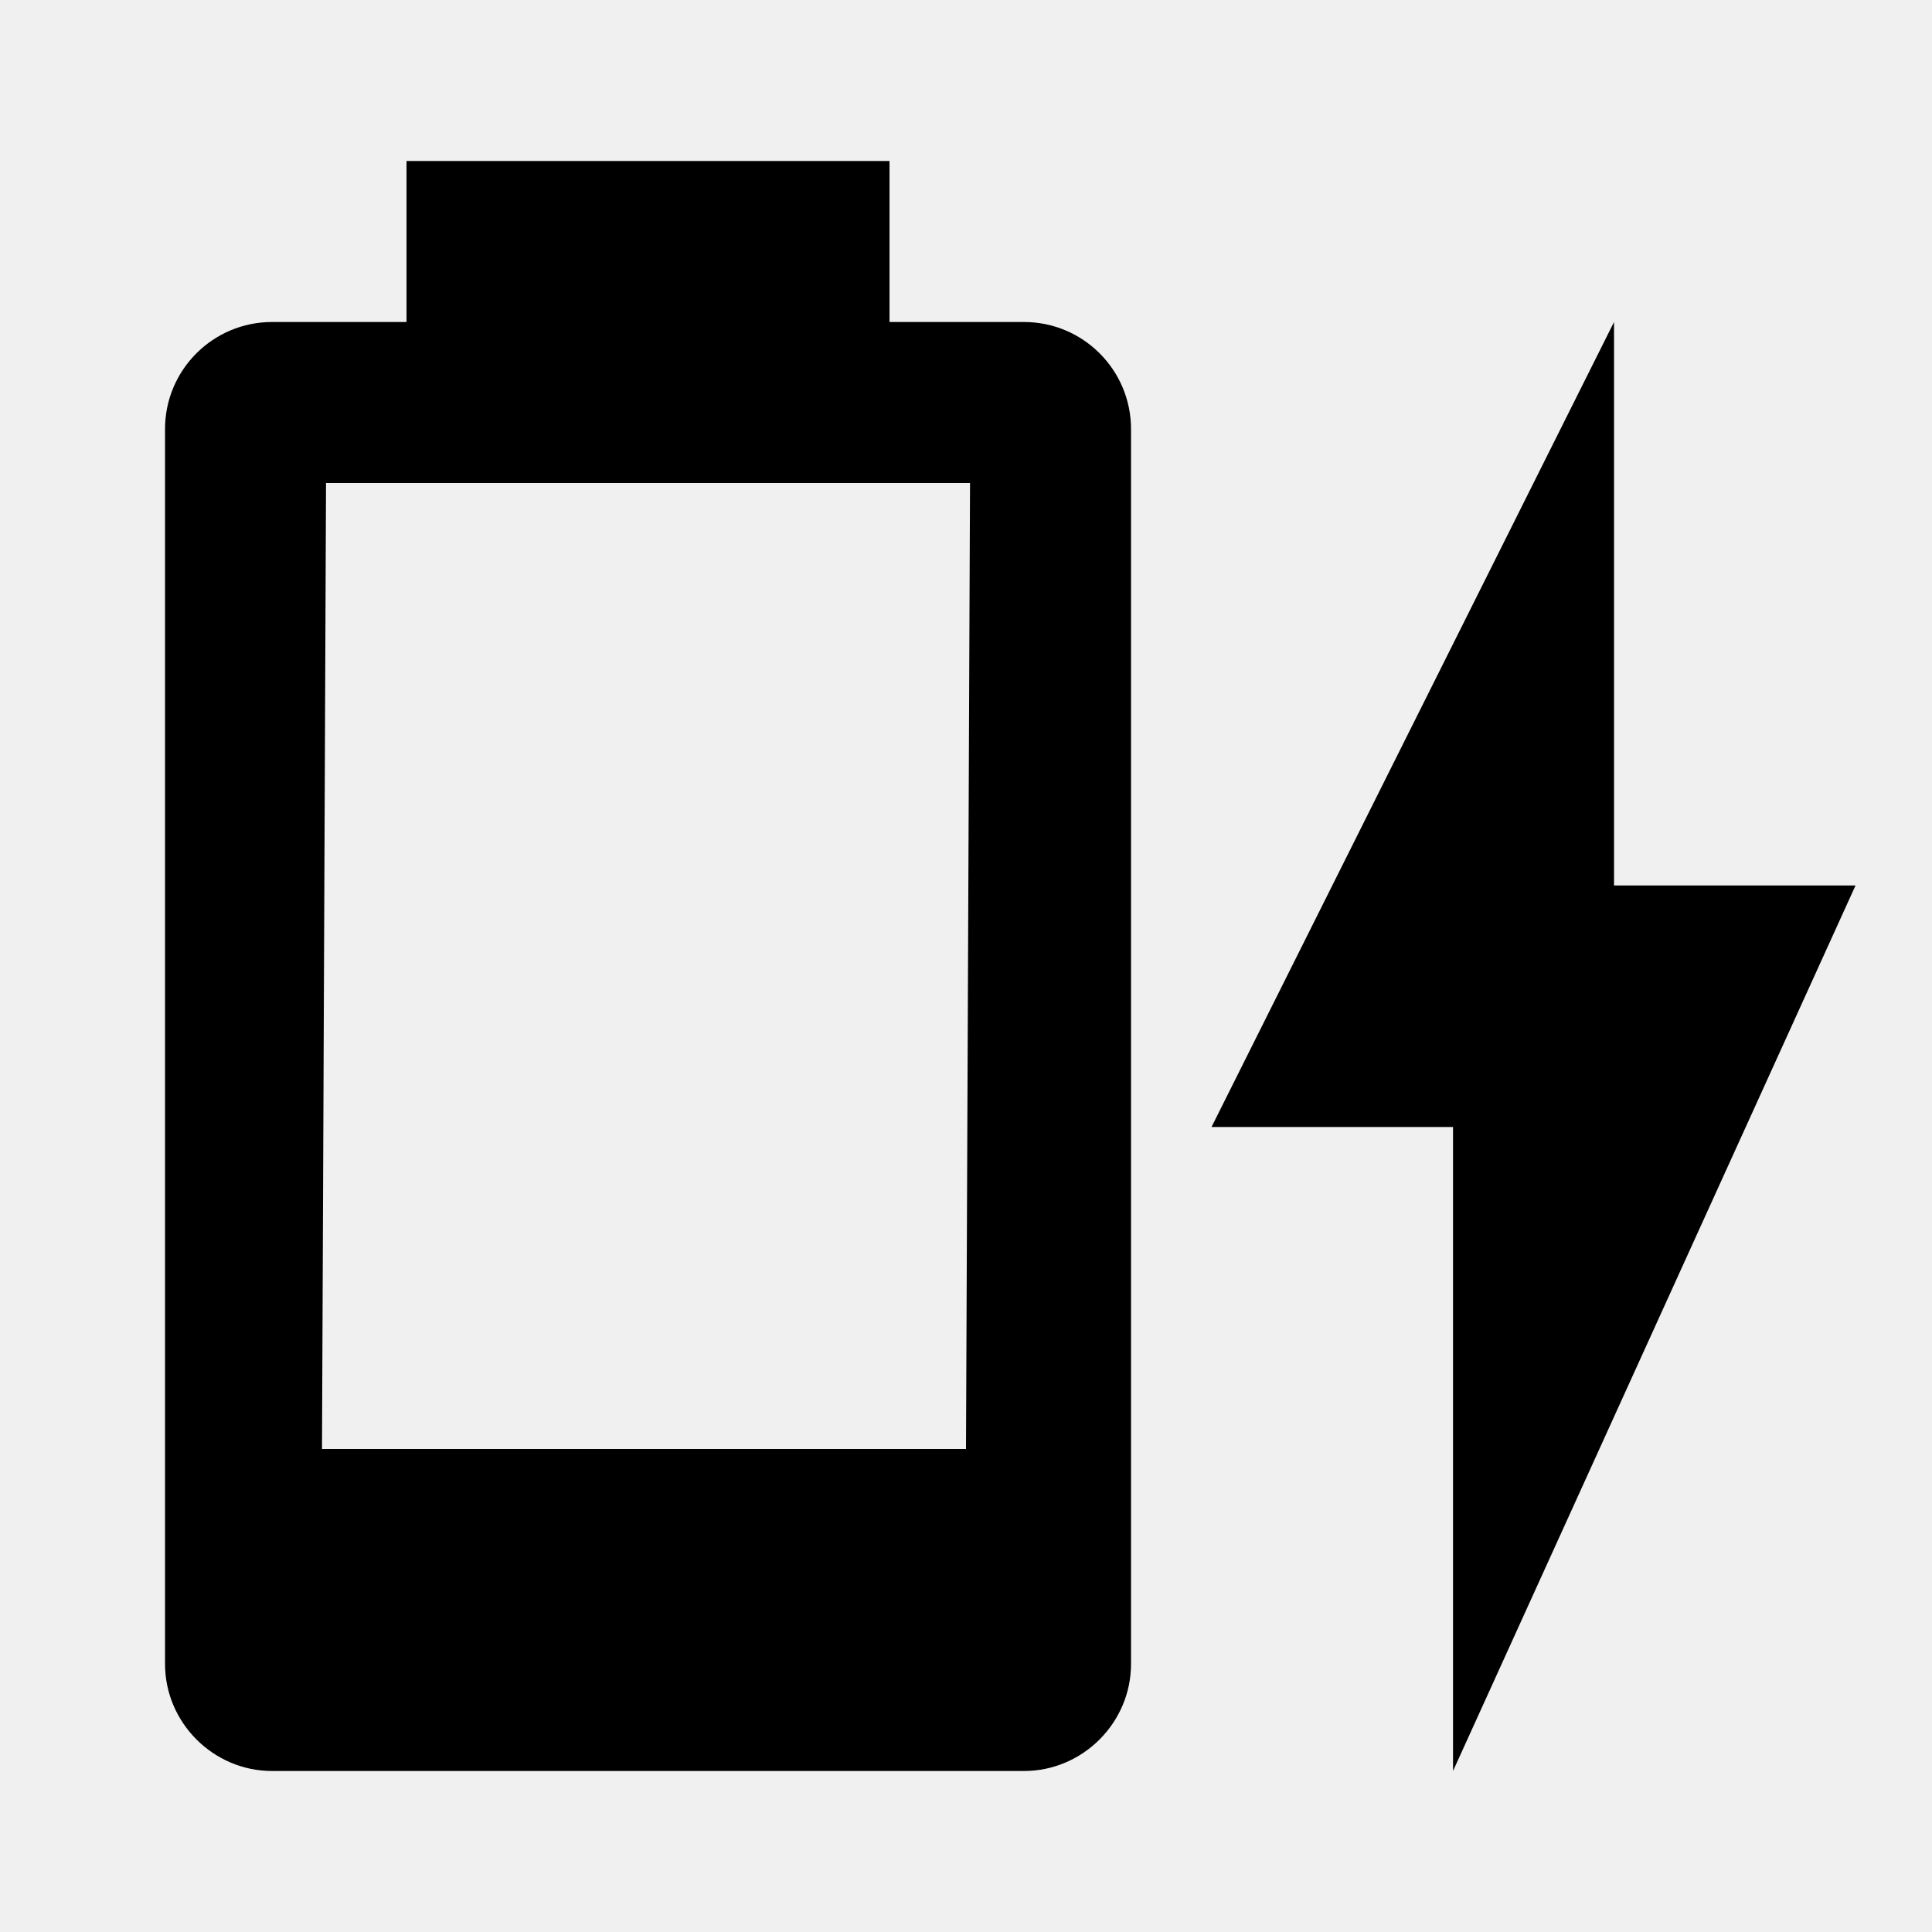
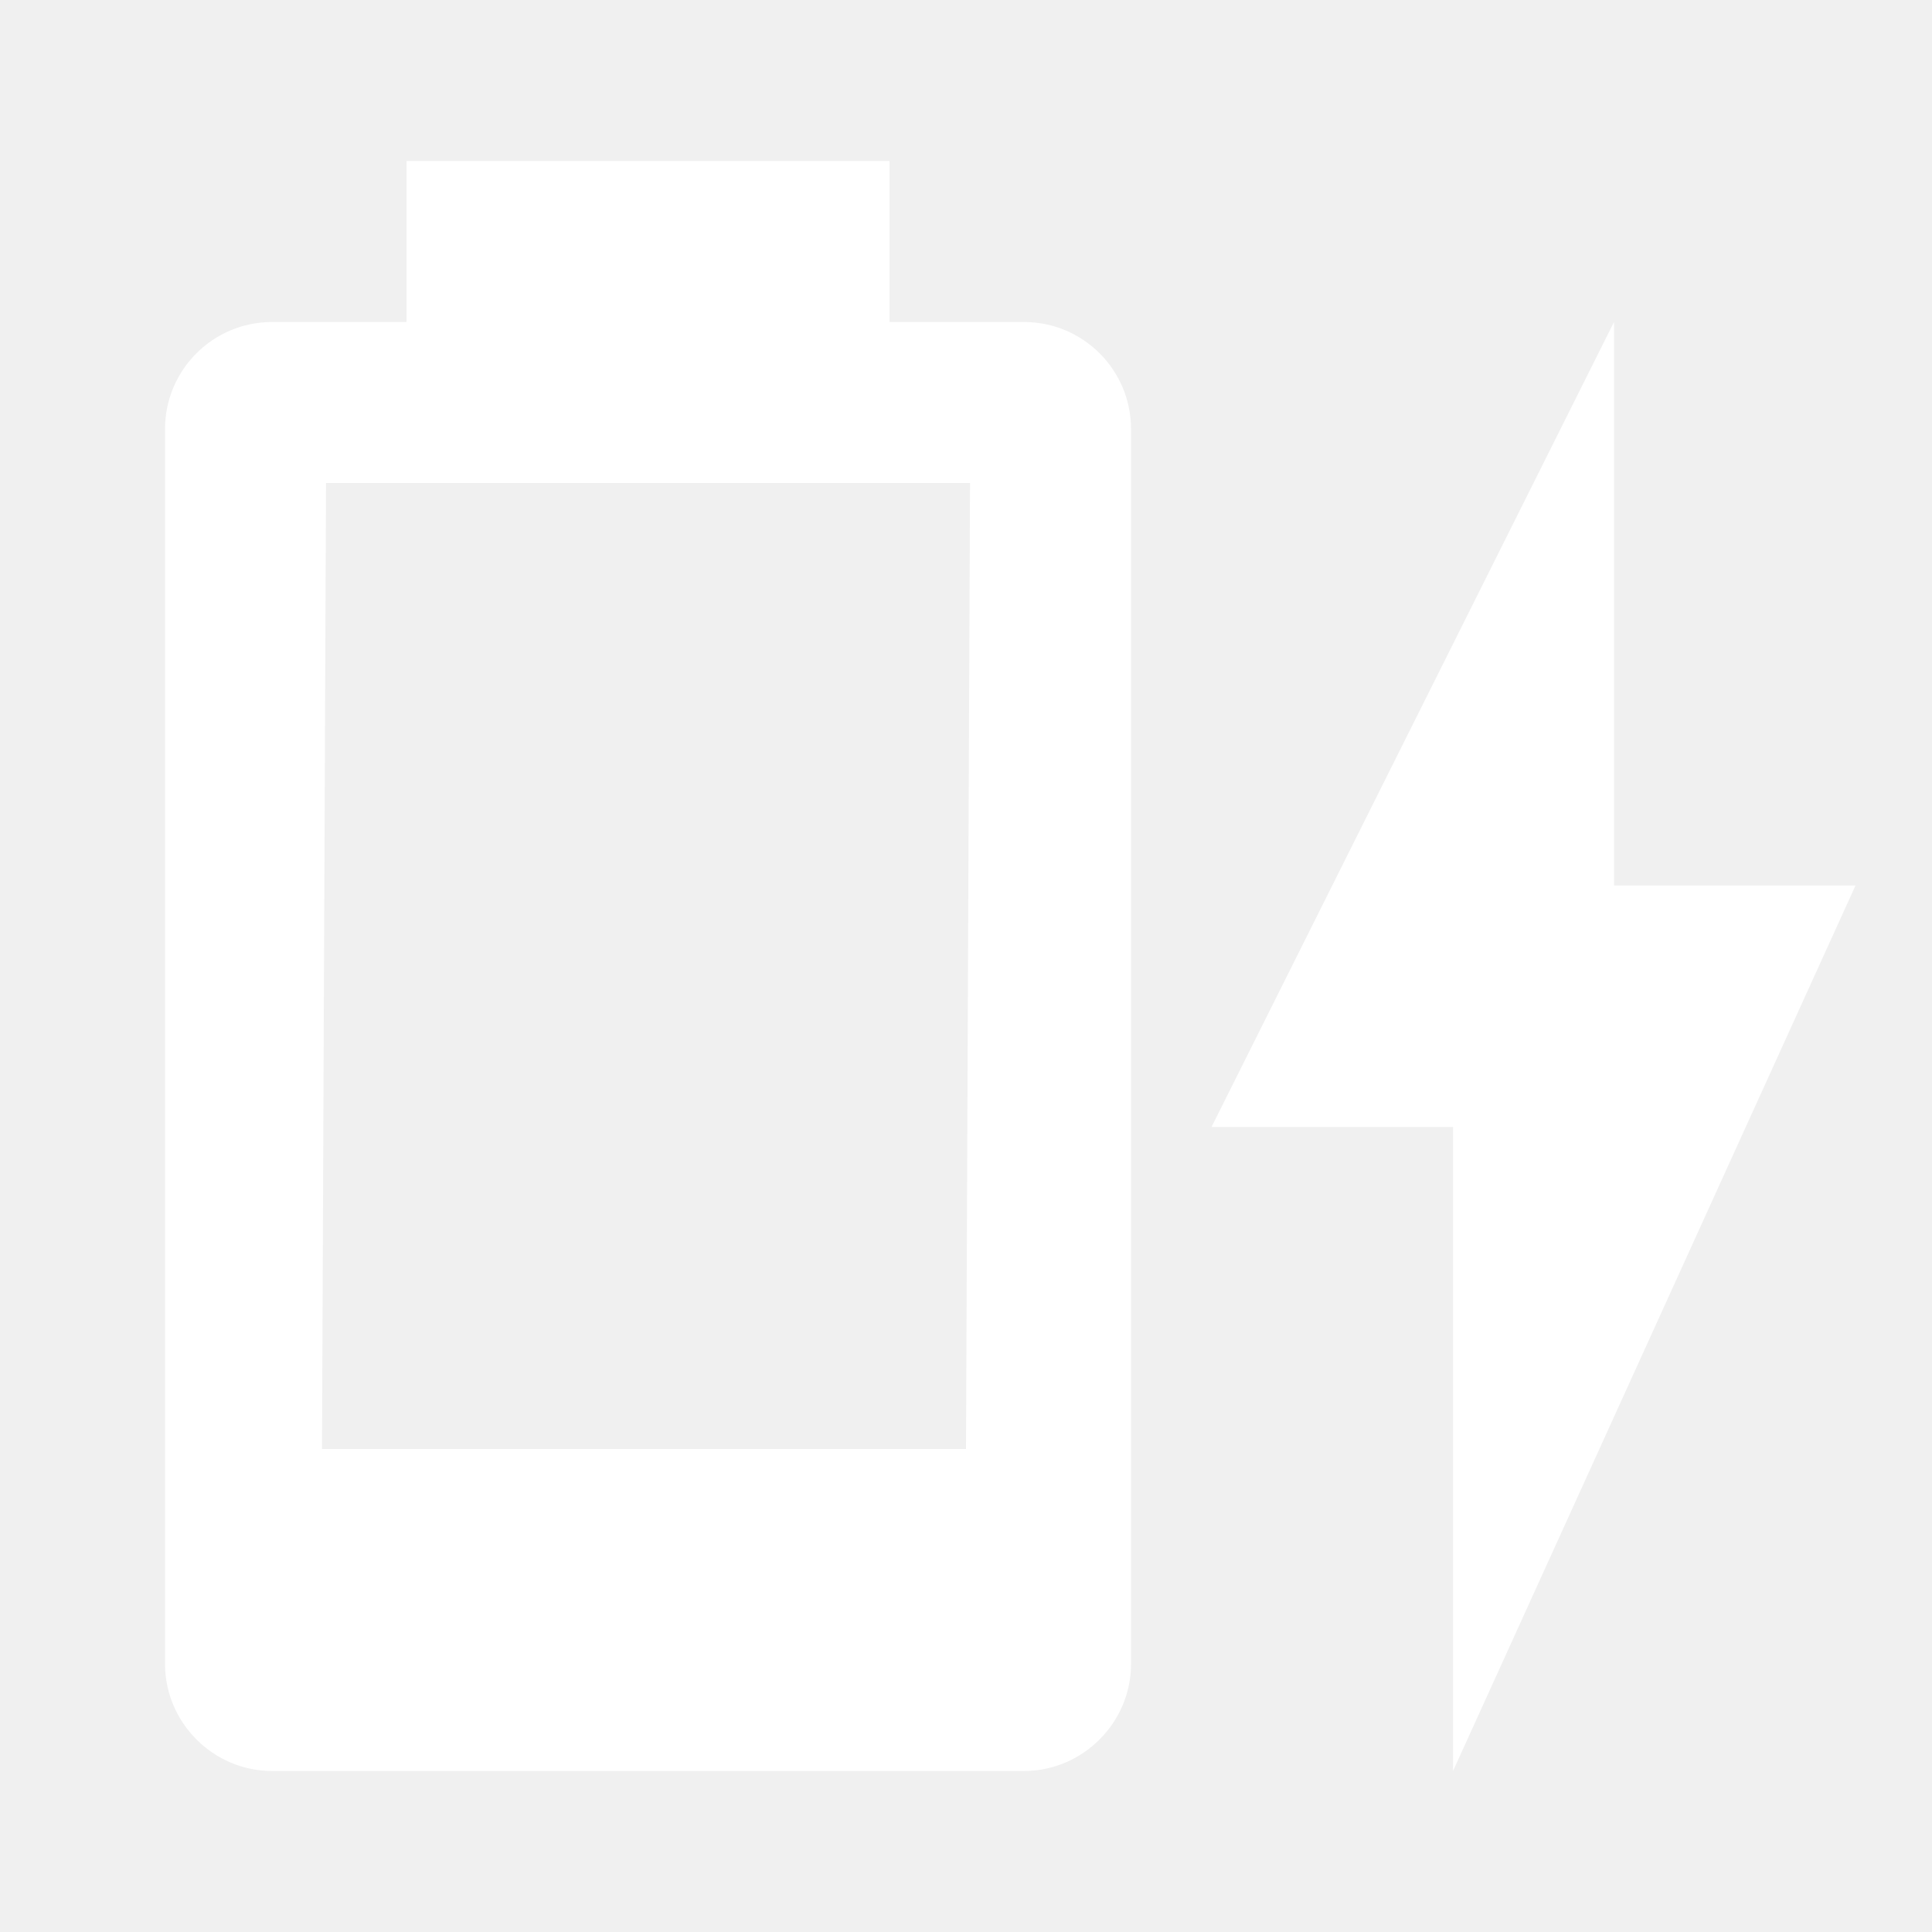
<svg xmlns="http://www.w3.org/2000/svg" width="1em" height="1em" viewBox="0 0 24 24">
-   <path fill="black" d="M23.05 11h-3V4l-5 10h3v8M12 18H4l.05-12h8m.67-2h-1.67V2h-6v2H3.38a1.33 1.33 0 0 0-1.33 1.33v15.34c0 .73.6 1.33 1.33 1.33h9.34c.73 0 1.33-.6 1.33-1.33V5.33A1.33 1.33 0 0 0 12.72 4" />
+   <path fill="white" d="M23.05 11h-3V4l-5 10h3v8M12 18H4l.05-12h8m.67-2h-1.67V2h-6v2H3.38a1.33 1.33 0 0 0-1.33 1.33v15.34c0 .73.6 1.33 1.33 1.33h9.34c.73 0 1.33-.6 1.33-1.33V5.33A1.33 1.33 0 0 0 12.72 4" />
</svg>
